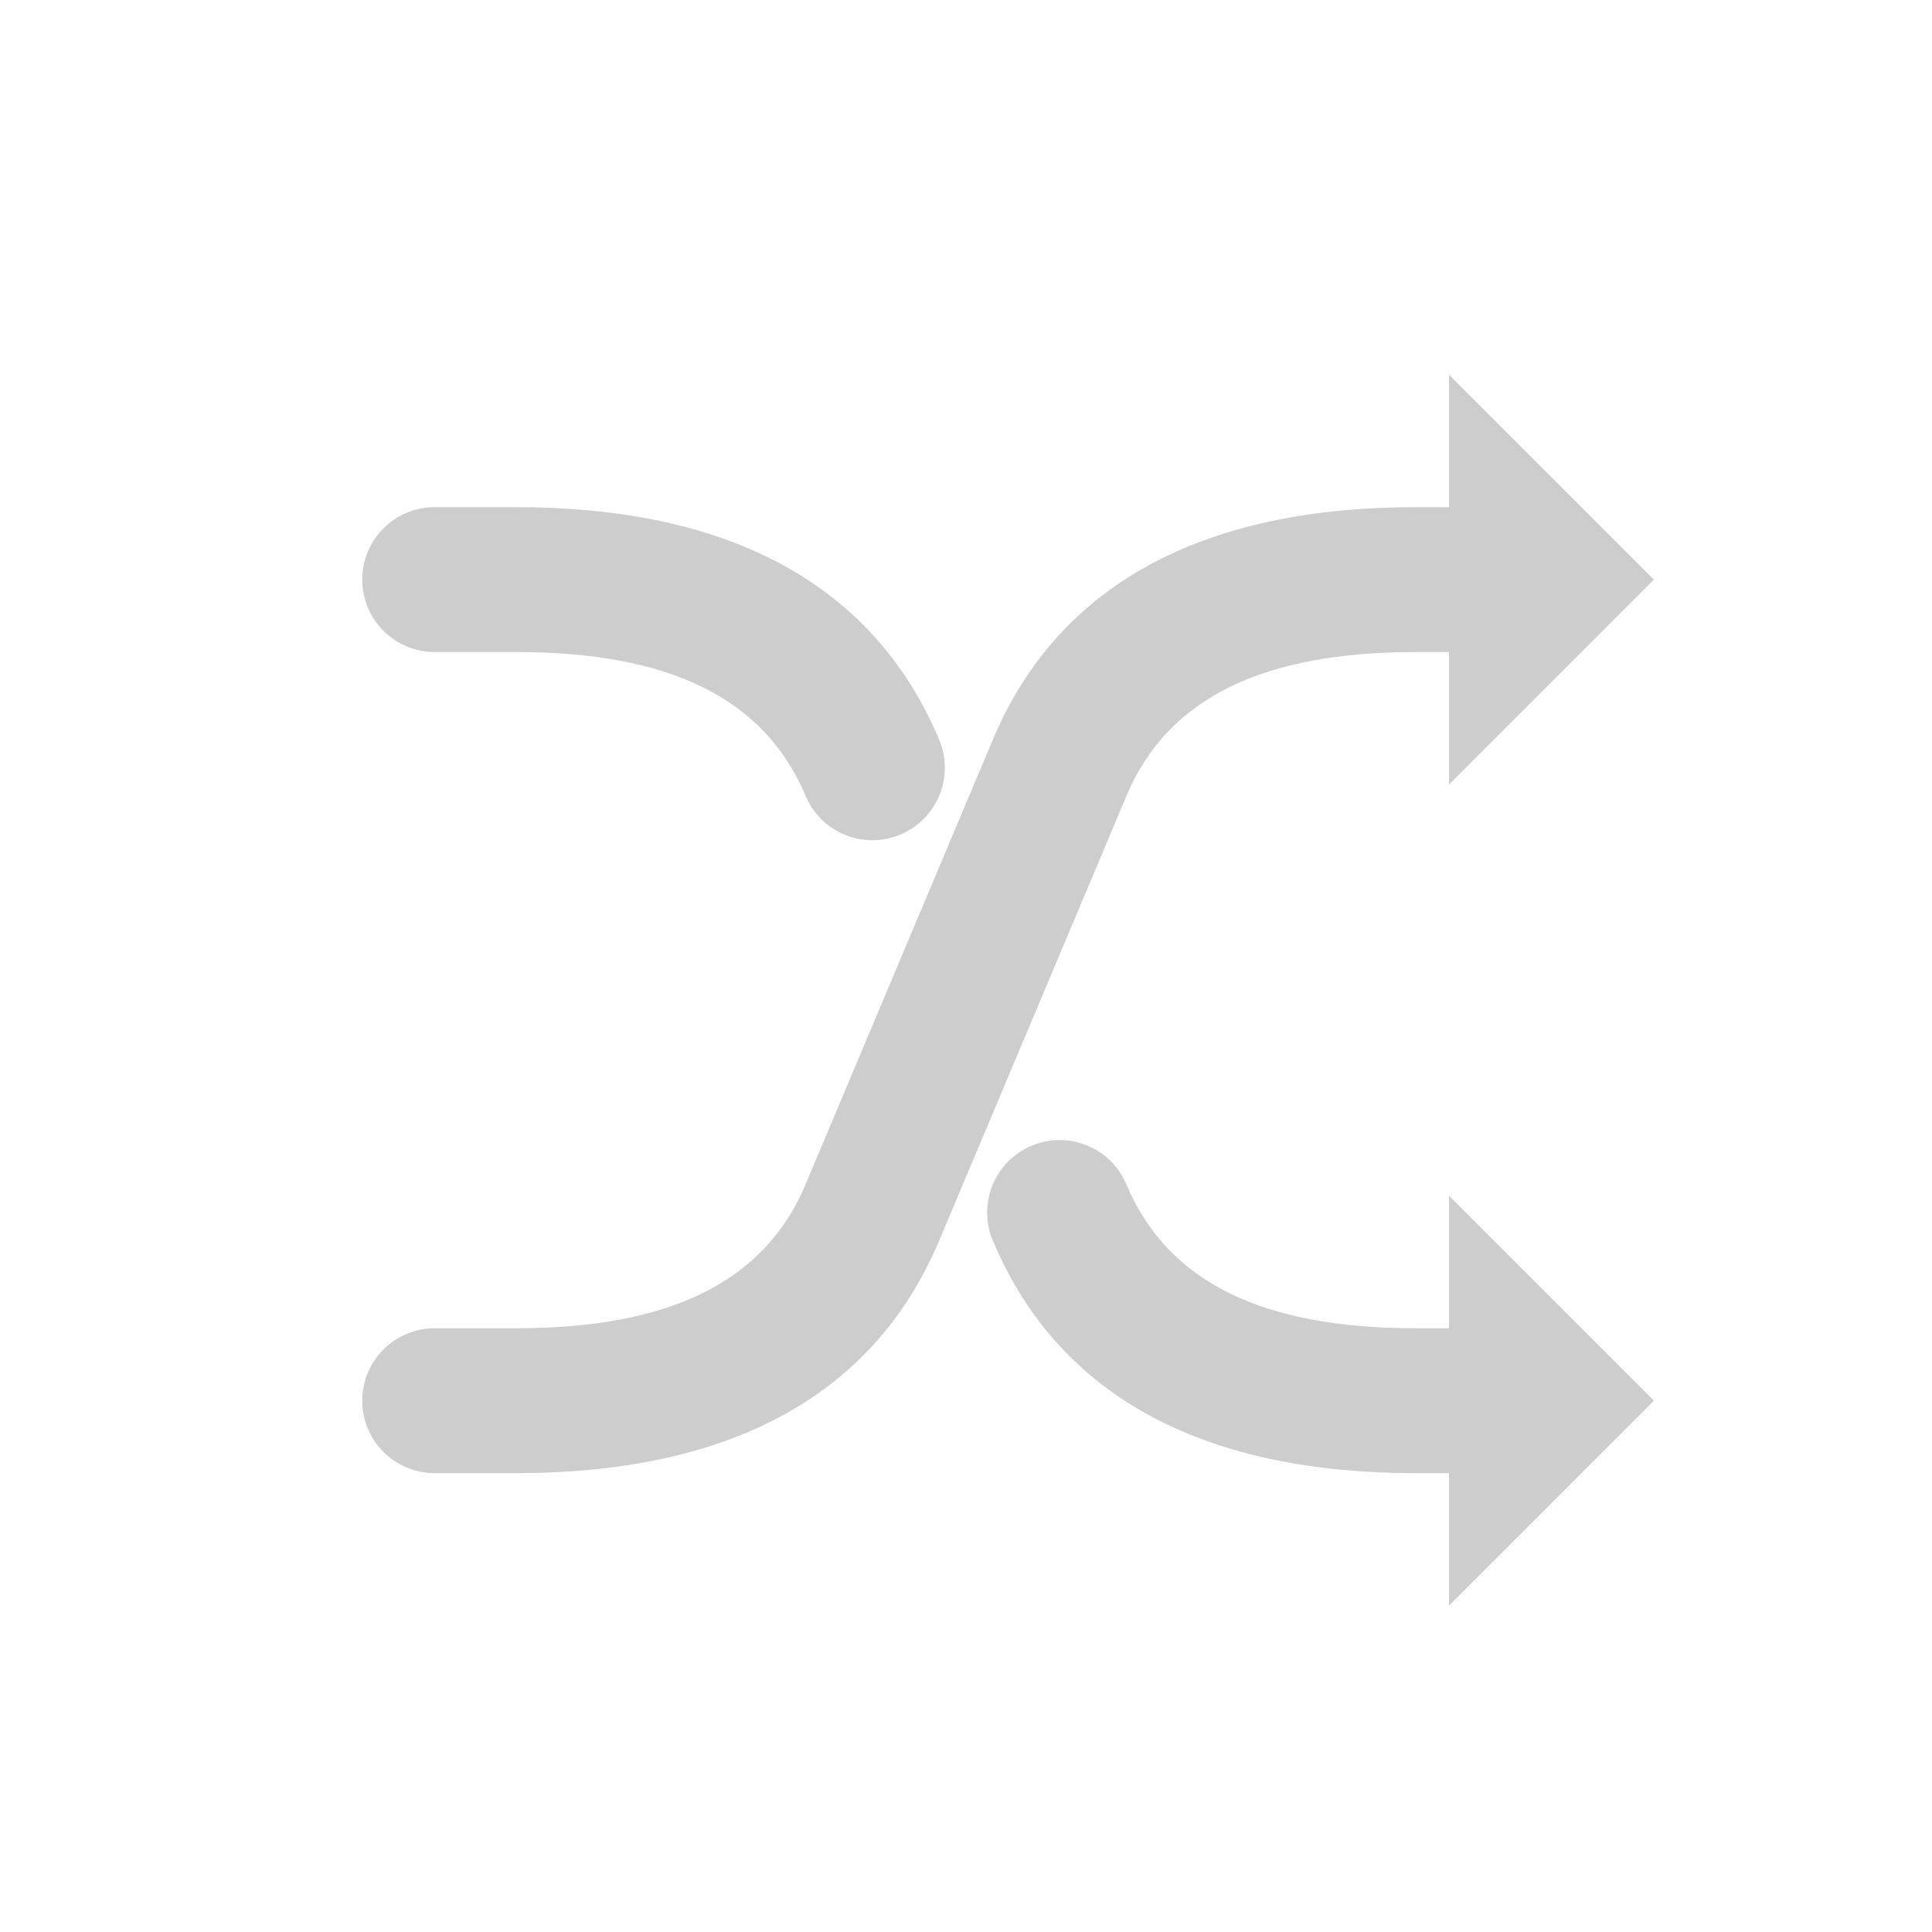
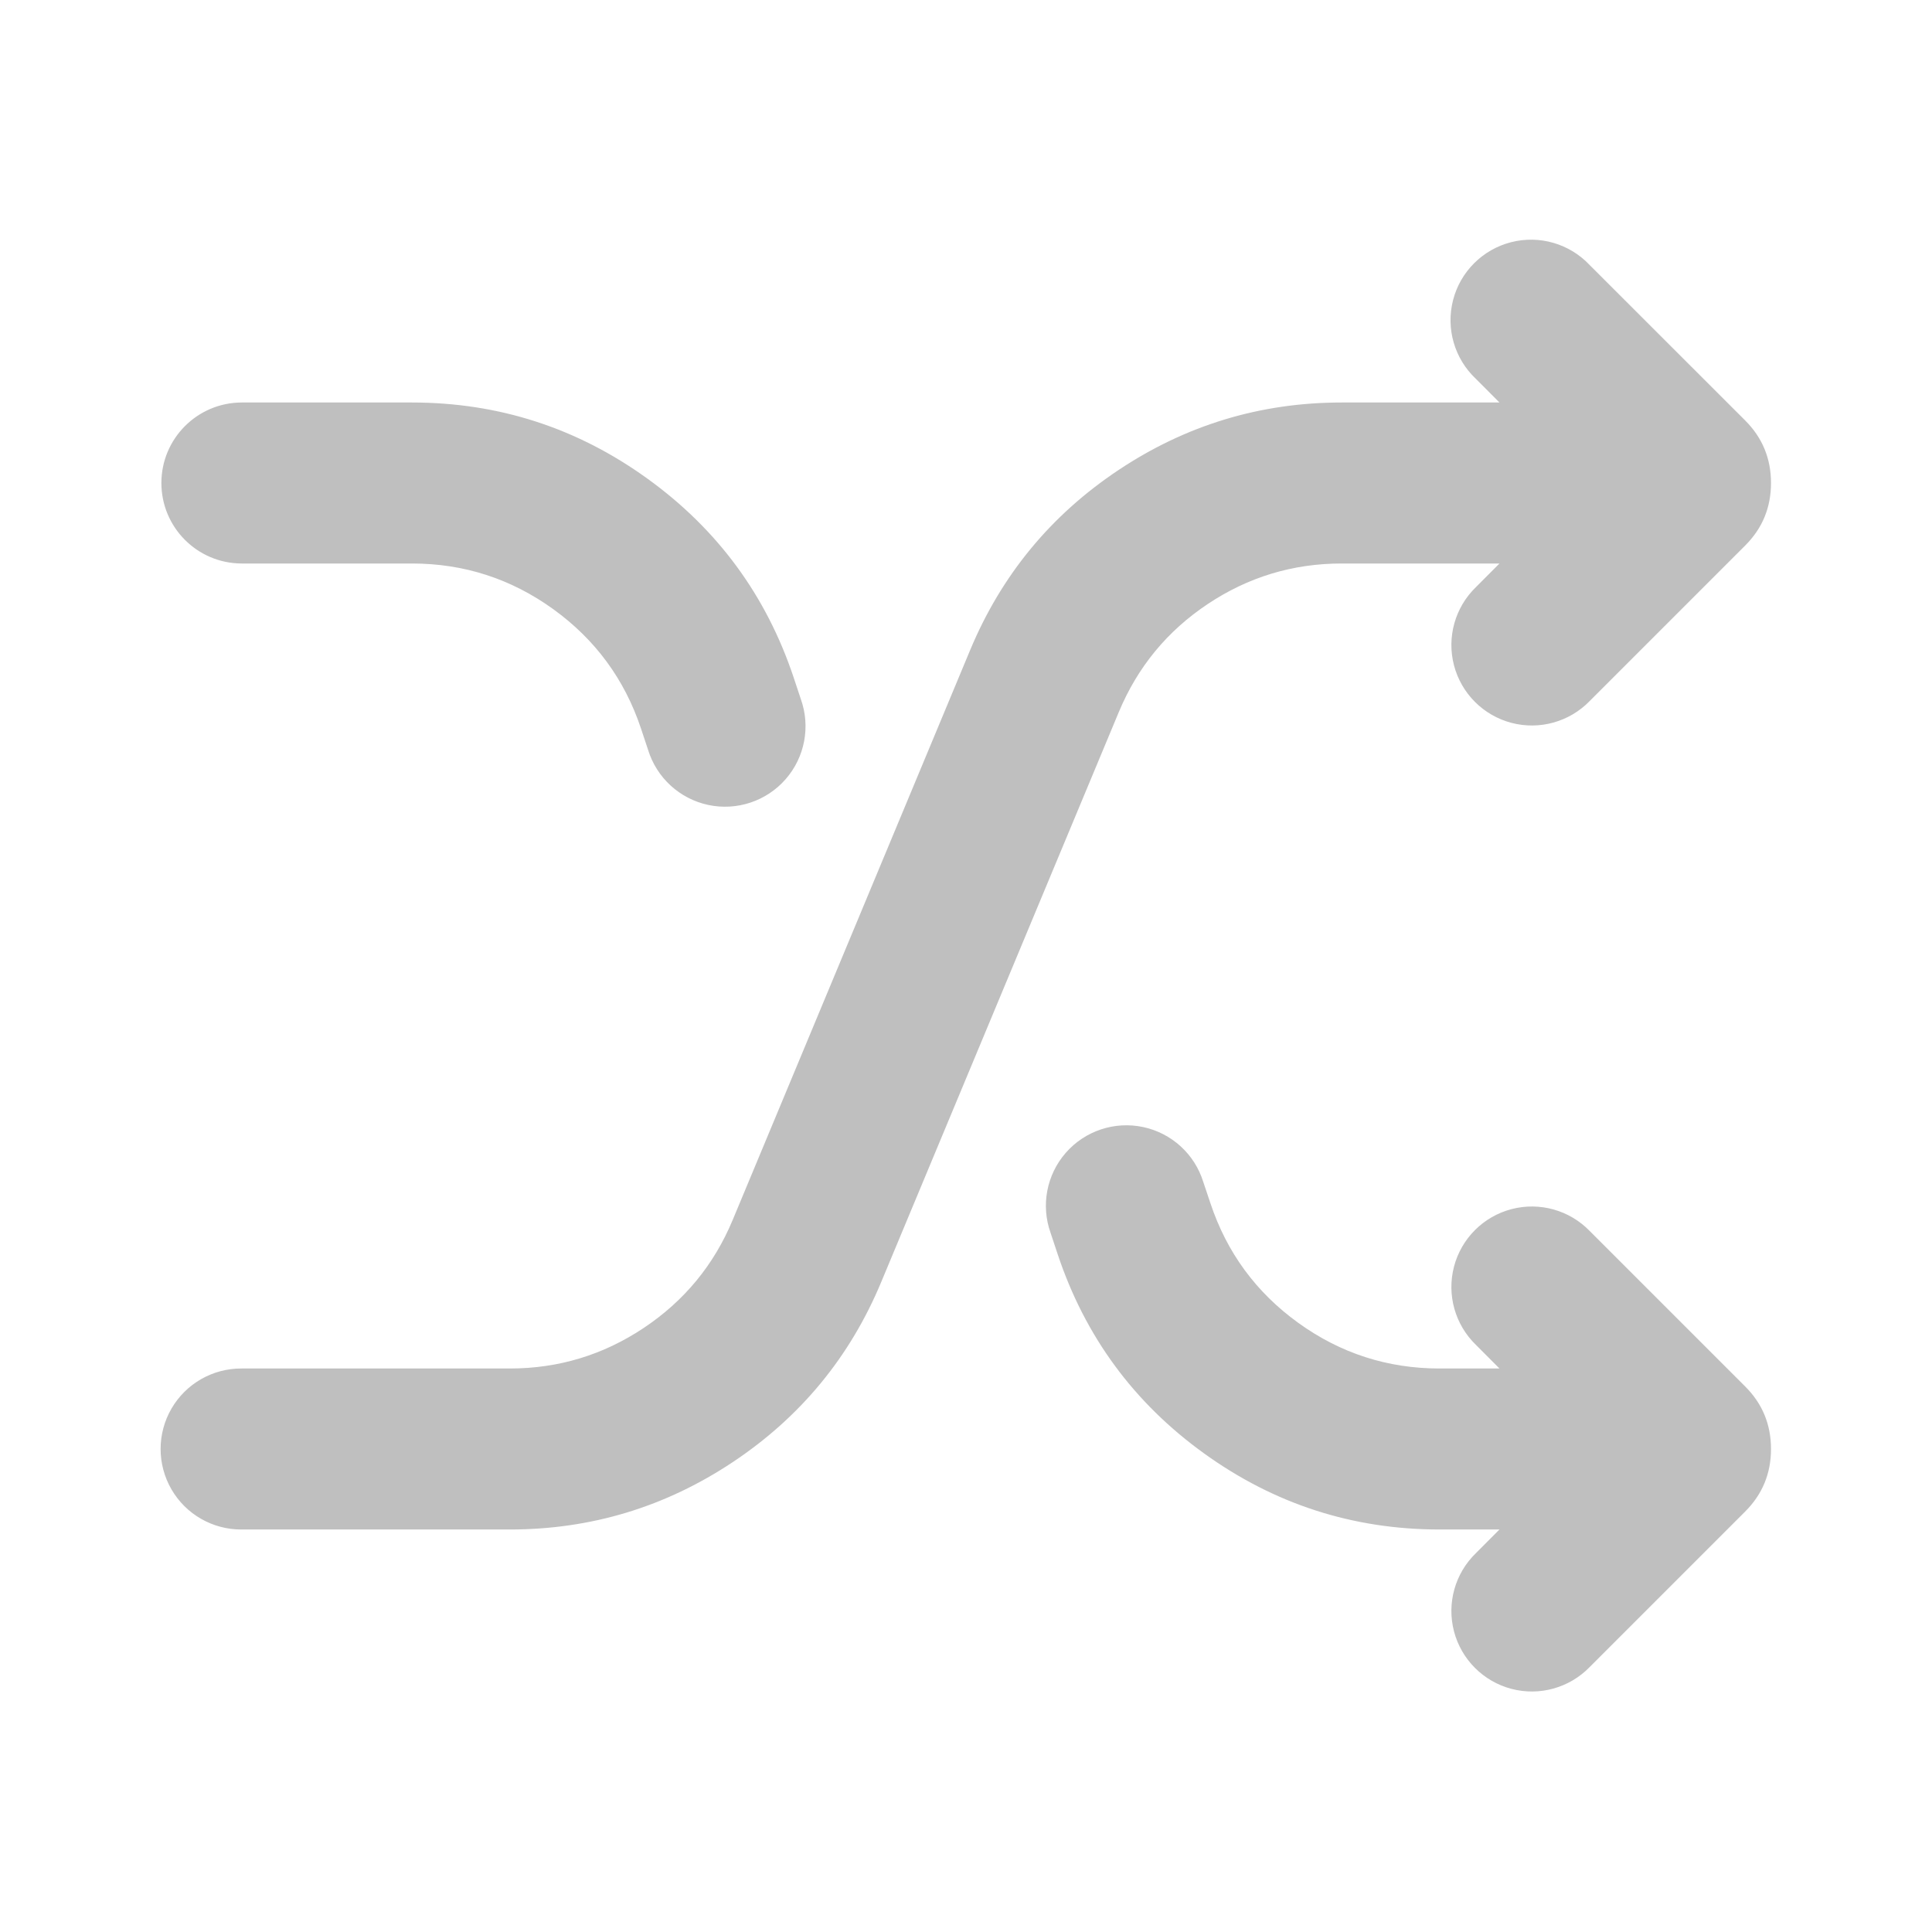
- <svg xmlns="http://www.w3.org/2000/svg" t="1714395821130" class="icon" viewBox="0 0 1024 1024" version="1.1" p-id="1667" width="200" height="200">
-   <path d="M768 704v-70.221L876.621 742.4 768 851.021V780.8h-17.613c-108.134 0-188.058-37.53-224.154-123.213a38.4 38.4 0 1 1 70.784-29.824c22.016 52.326 72.96 76.237 153.344 76.237H768z m0-435.2V198.579L876.621 307.2 768 415.821V345.6h-17.613c-80.384 0-131.328 23.91-153.344 76.237l-99.277 235.75c-36.096 85.683-116.019 123.213-224.154 123.213H230.4a38.4 38.4 0 0 1 0-76.8h43.213c80.384 0 131.328-23.91 153.344-76.237l99.277-235.75c36.096-85.683 116.019-123.213 224.154-123.213H768z m-537.6 0h43.213c108.134 0 188.058 37.53 224.154 123.213a38.4 38.4 0 1 1-70.784 29.824c-22.016-52.326-72.96-76.237-153.344-76.237H230.4a38.4 38.4 0 0 1 0-76.8z" fill="#cdcdcd" p-id="1668" />
+ <svg xmlns="http://www.w3.org/2000/svg" t="1754316198197" class="icon" viewBox="0 0 1024 1024" version="1.1" p-id="5115" width="16" height="16">
+   <path d="M924.928 222.805l-82.347-82.304a42.667 42.667 0 1 0-60.288 60.331l12.459 12.501h-83.627q-64.597 0-118.357 35.84t-78.592 95.445l-125.824 301.952q-14.891 35.755-47.147 57.259Q308.949 725.333 270.208 725.333H128a42.667 42.667 0 1 0 0 85.333h142.208q64.597 0 118.357-35.84t78.549-95.445l125.867-301.952q14.891-35.755 47.104-57.259Q672.341 298.667 711.083 298.667h83.669l-12.459 12.501a42.667 42.667 0 1 0 60.331 60.331l82.347-82.347Q938.667 275.499 938.667 256t-13.739-33.195zM128 213.333h90.325q68.864 0 124.715 40.277 55.893 40.277 77.653 105.6l3.755 11.307a42.667 42.667 0 1 1-80.939 26.965l-3.755-11.307q-13.056-39.168-46.592-63.36Q259.627 298.667 218.325 298.667H128a42.667 42.667 0 0 1 0-85.333z m666.752 597.333h-31.744q-68.864 0-124.757-40.277-55.893-40.277-77.653-105.6l-3.755-11.307a42.667 42.667 0 1 1 80.939-26.965l3.797 11.307q13.056 39.168 46.592 63.36 33.493 24.149 74.837 24.149h31.744l-12.459-12.501a42.667 42.667 0 1 1 60.331-60.331l82.347 82.347Q938.667 748.501 938.667 768t-13.739 33.195l-82.304 82.304a42.667 42.667 0 1 1-60.331-60.331l12.459-12.501z" p-id="5116" fill="#bfbfbf" />
</svg>
